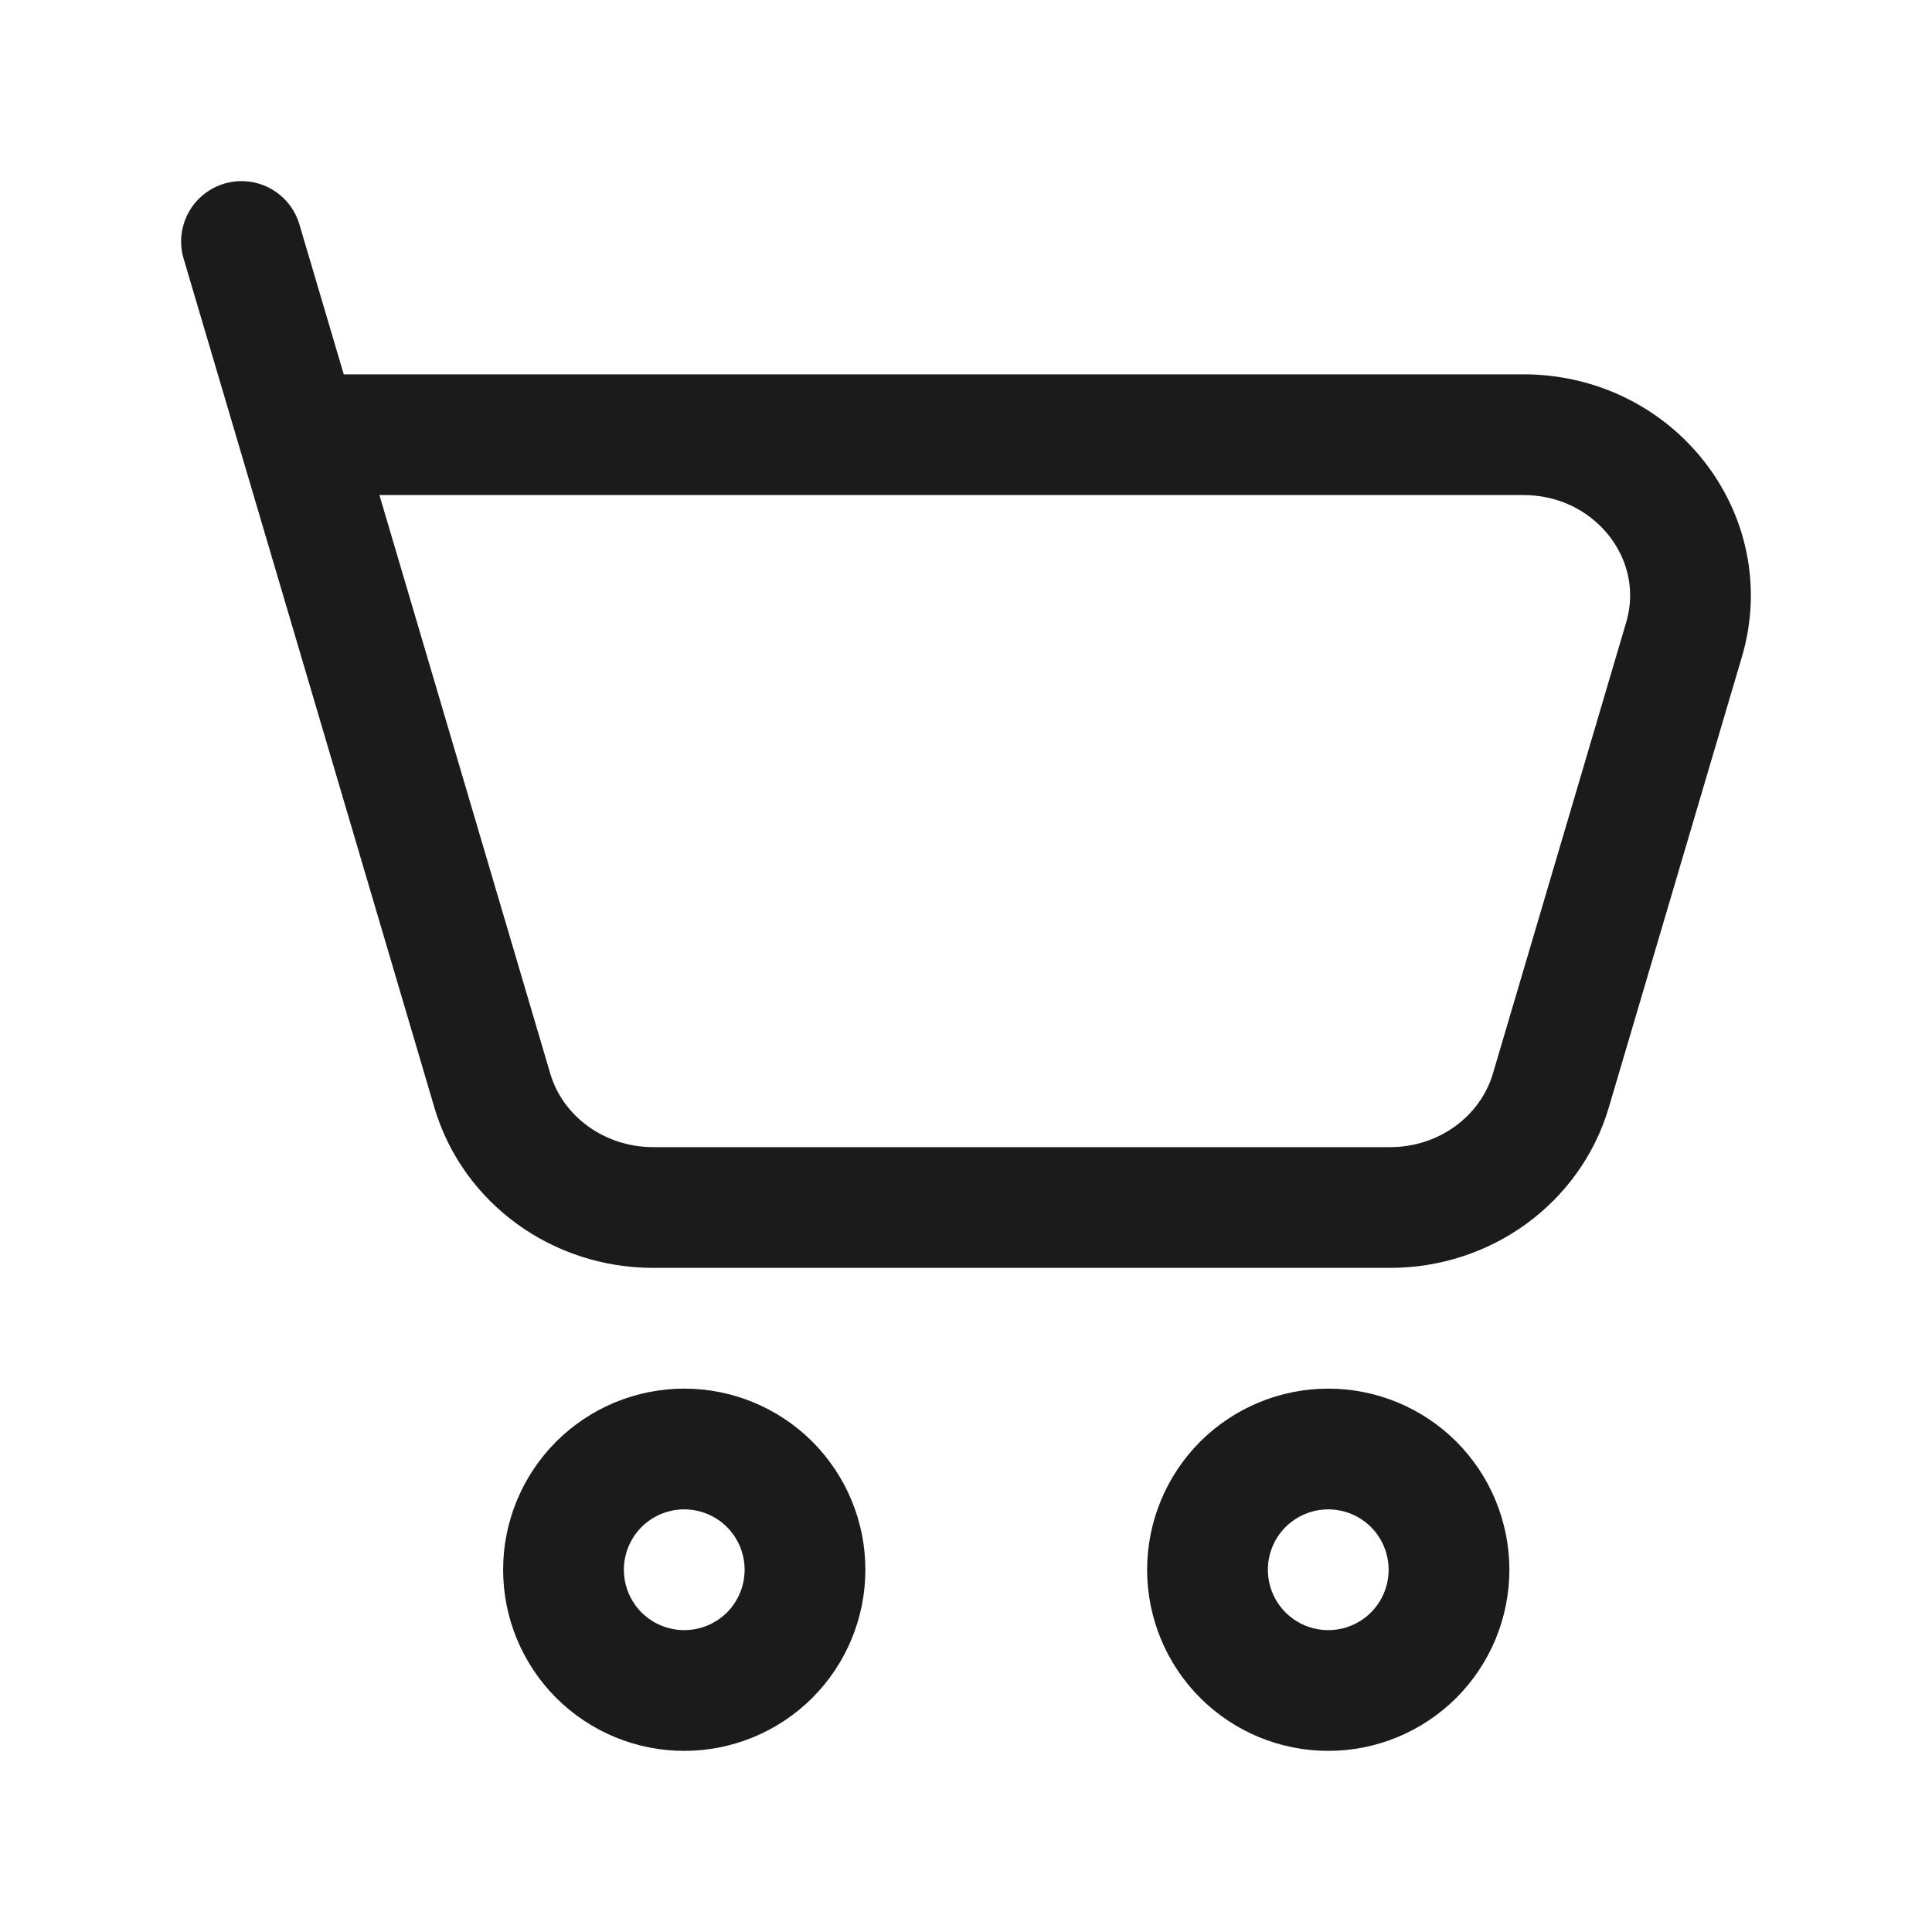
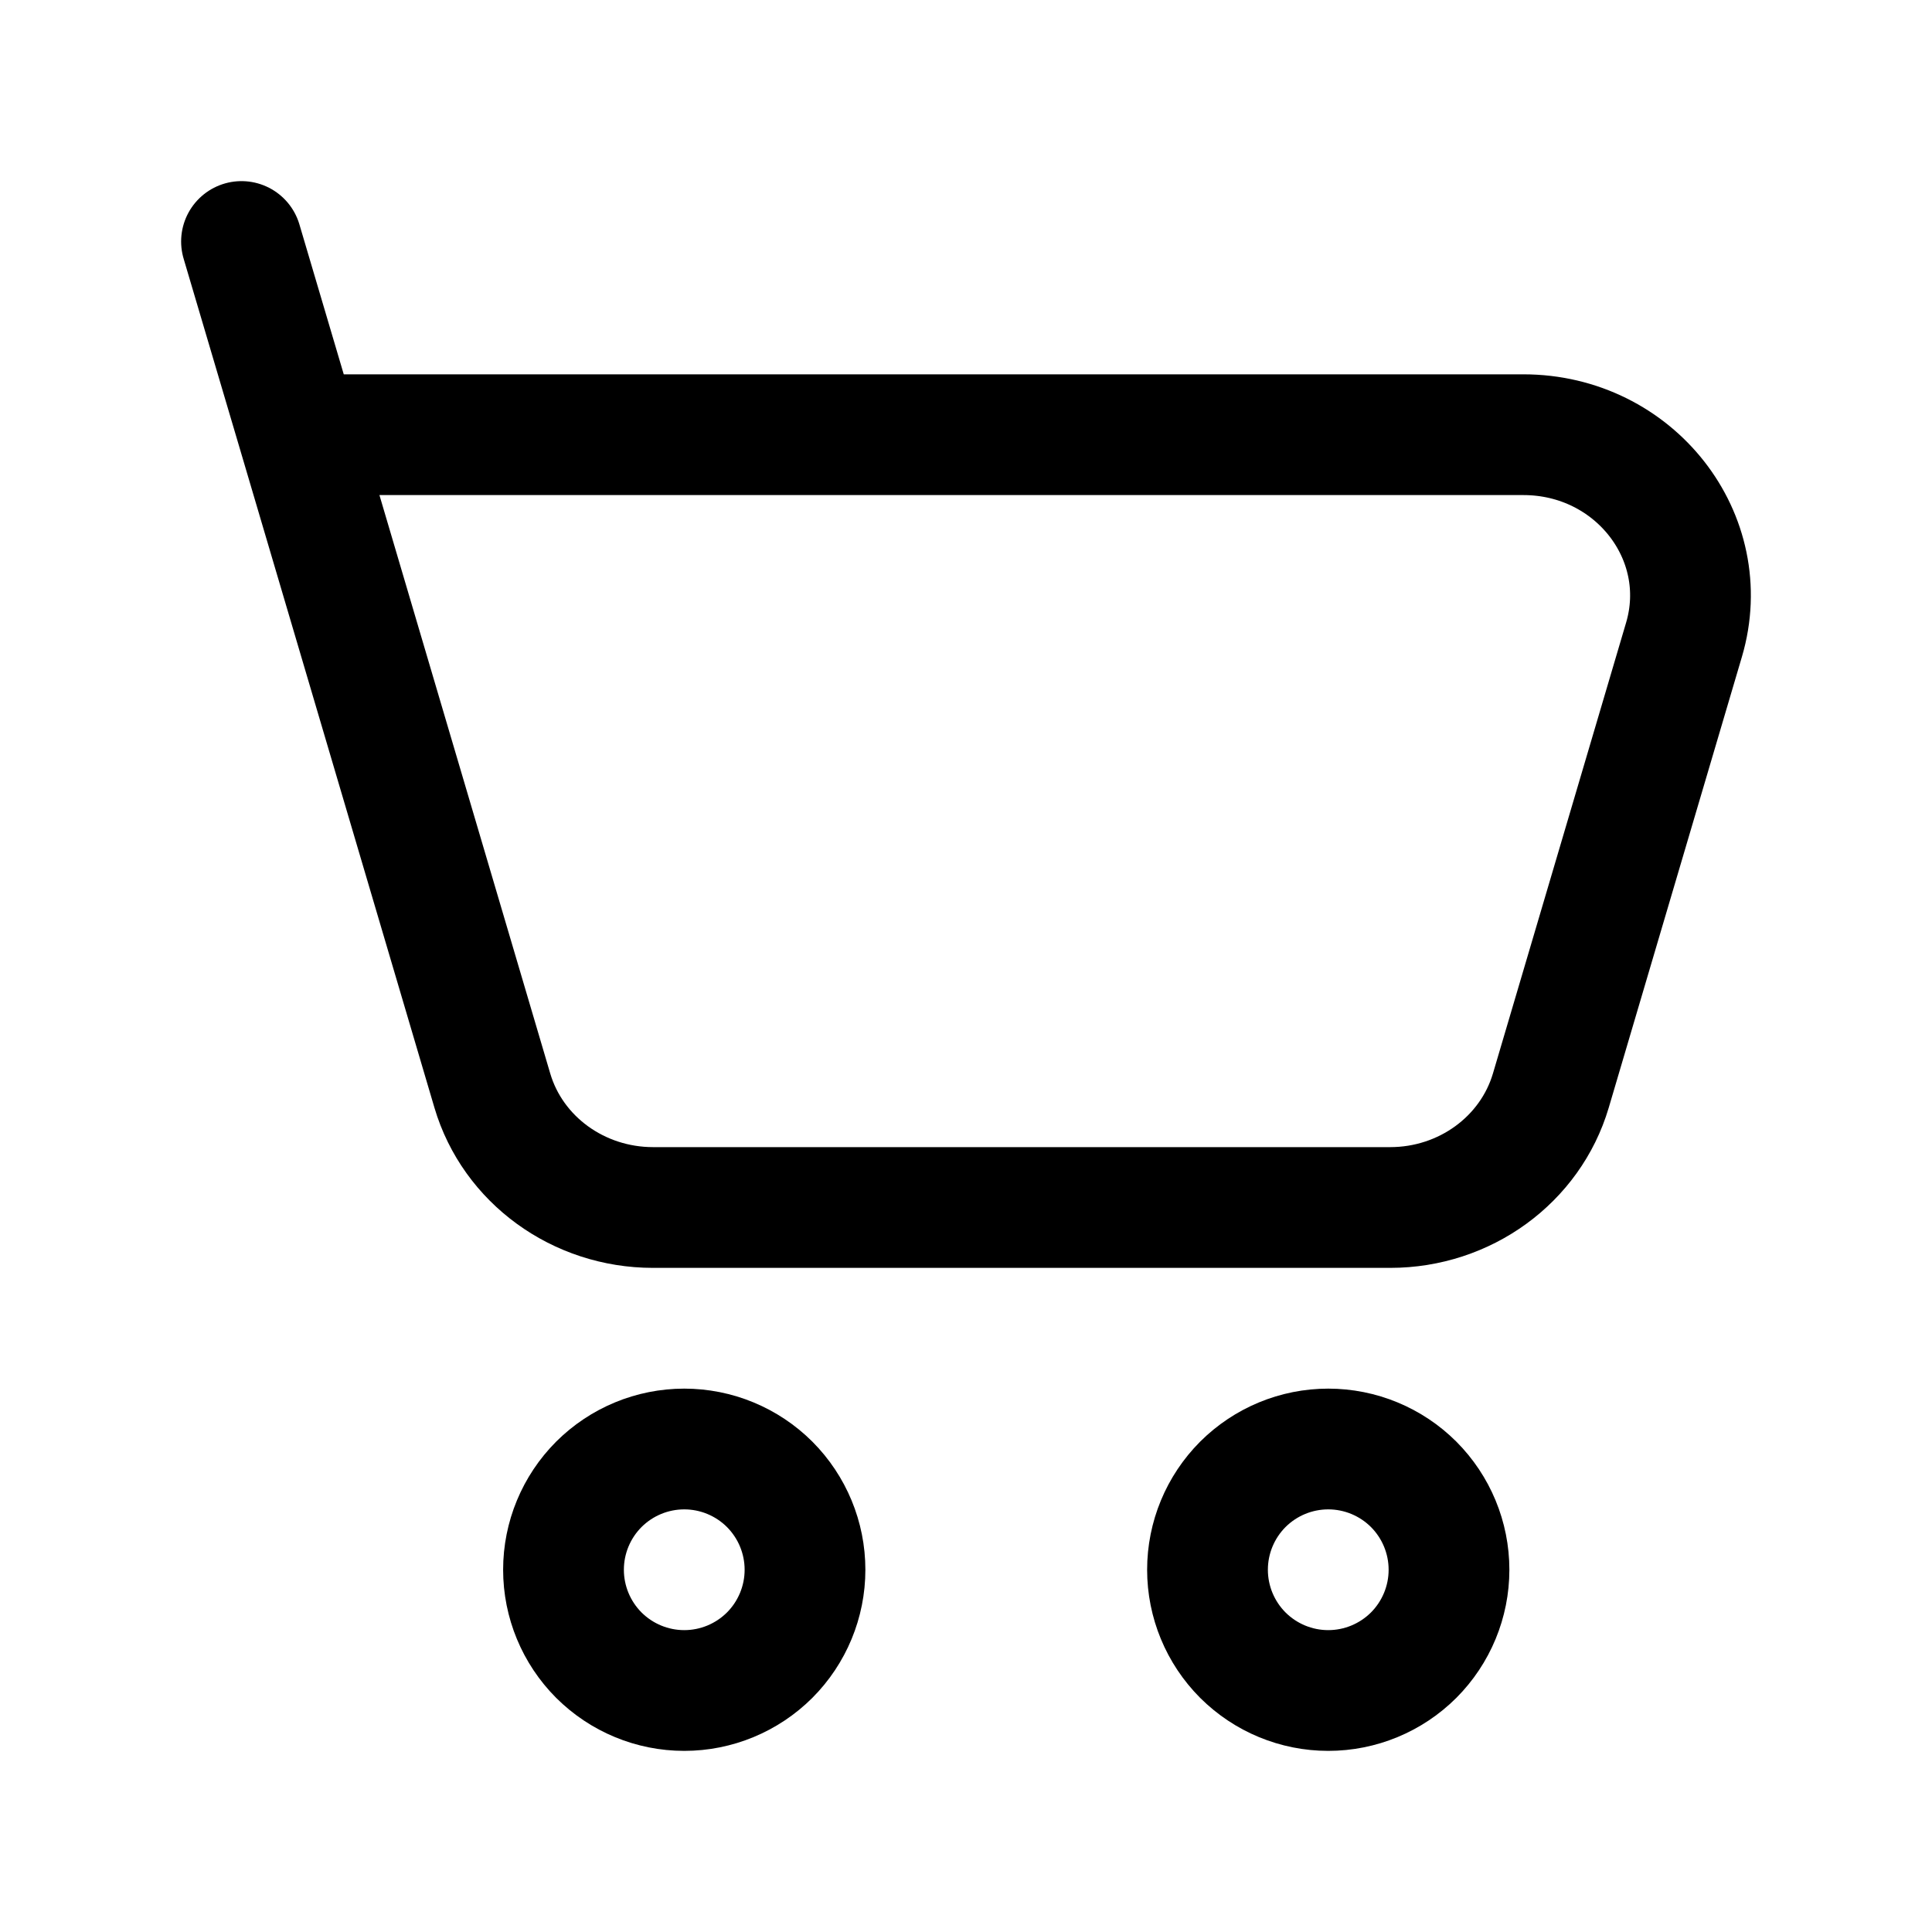
<svg xmlns="http://www.w3.org/2000/svg" width="24" height="24" viewBox="0 0 24 24" fill="none">
-   <path d="M3.71 5.4H18.924C20.302 5.4 21.297 6.67 20.919 7.948L19.265 13.548C19.01 14.408 18.196 15 17.27 15H8.112C7.185 15 6.37 14.407 6.116 13.548L3.71 5.4ZM3.71 5.4L3 3M16.5 21C16.898 21 17.279 20.842 17.561 20.561C17.842 20.279 18 19.898 18 19.5C18 19.102 17.842 18.721 17.561 18.439C17.279 18.158 16.898 18 16.5 18C16.102 18 15.721 18.158 15.439 18.439C15.158 18.721 15 19.102 15 19.5C15 19.898 15.158 20.279 15.439 20.561C15.721 20.842 16.102 21 16.5 21ZM8.5 21C8.898 21 9.279 20.842 9.561 20.561C9.842 20.279 10 19.898 10 19.5C10 19.102 9.842 18.721 9.561 18.439C9.279 18.158 8.898 18 8.5 18C8.102 18 7.721 18.158 7.439 18.439C7.158 18.721 7 19.102 7 19.5C7 19.898 7.158 20.279 7.439 20.561C7.721 20.842 8.102 21 8.5 21Z" stroke="#1B1B1B" stroke-width="1.5" stroke-linecap="round" stroke-linejoin="round" />
+   <path d="M3.71 5.4H18.924C20.302 5.4 21.297 6.67 20.919 7.948L19.265 13.548C19.01 14.408 18.196 15 17.27 15H8.112C7.185 15 6.37 14.407 6.116 13.548L3.71 5.4ZM3.71 5.4L3 3M16.5 21C16.898 21 17.279 20.842 17.561 20.561C17.842 20.279 18 19.898 18 19.5C18 19.102 17.842 18.721 17.561 18.439C17.279 18.158 16.898 18 16.5 18C16.102 18 15.721 18.158 15.439 18.439C15.158 18.721 15 19.102 15 19.5C15 19.898 15.158 20.279 15.439 20.561C15.721 20.842 16.102 21 16.5 21ZM8.5 21C8.898 21 9.279 20.842 9.561 20.561C9.842 20.279 10 19.898 10 19.5C10 19.102 9.842 18.721 9.561 18.439C9.279 18.158 8.898 18 8.5 18C8.102 18 7.721 18.158 7.439 18.439C7.158 18.721 7 19.102 7 19.5C7 19.898 7.158 20.279 7.439 20.561C7.721 20.842 8.102 21 8.5 21Z" stroke="currentColor" stroke-width="1.5" stroke-linecap="round" stroke-linejoin="round" />
</svg>
